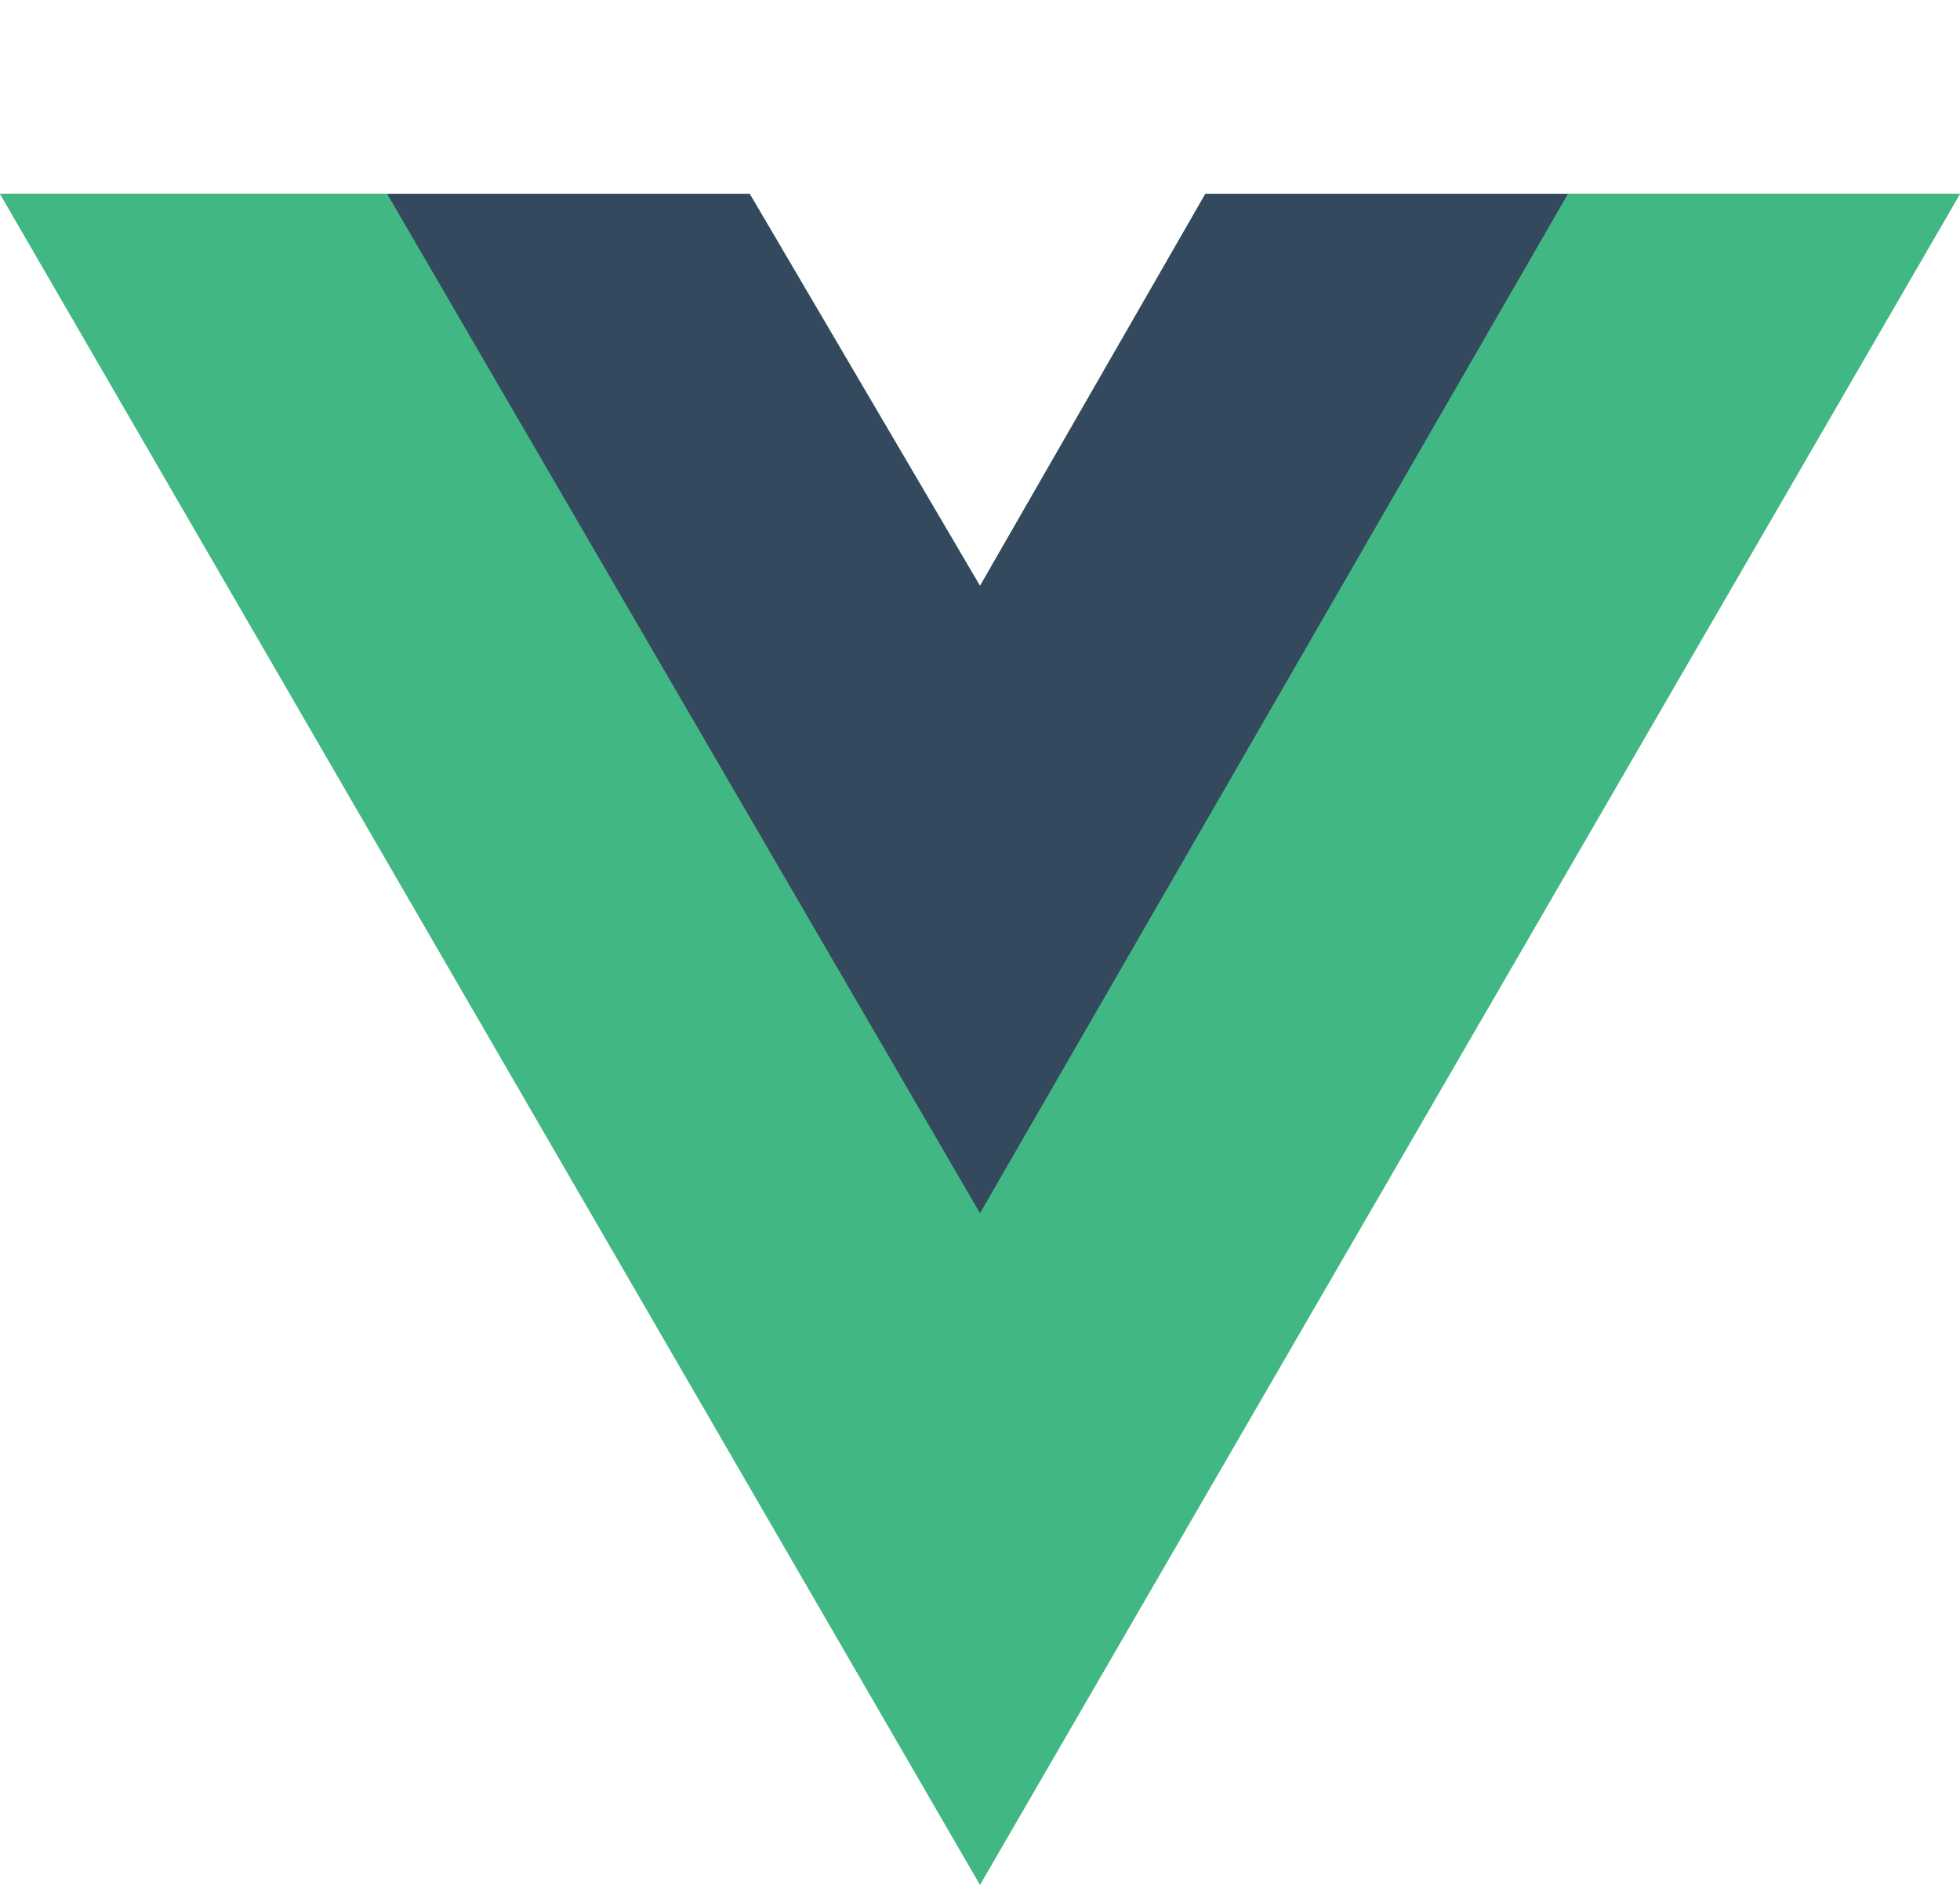
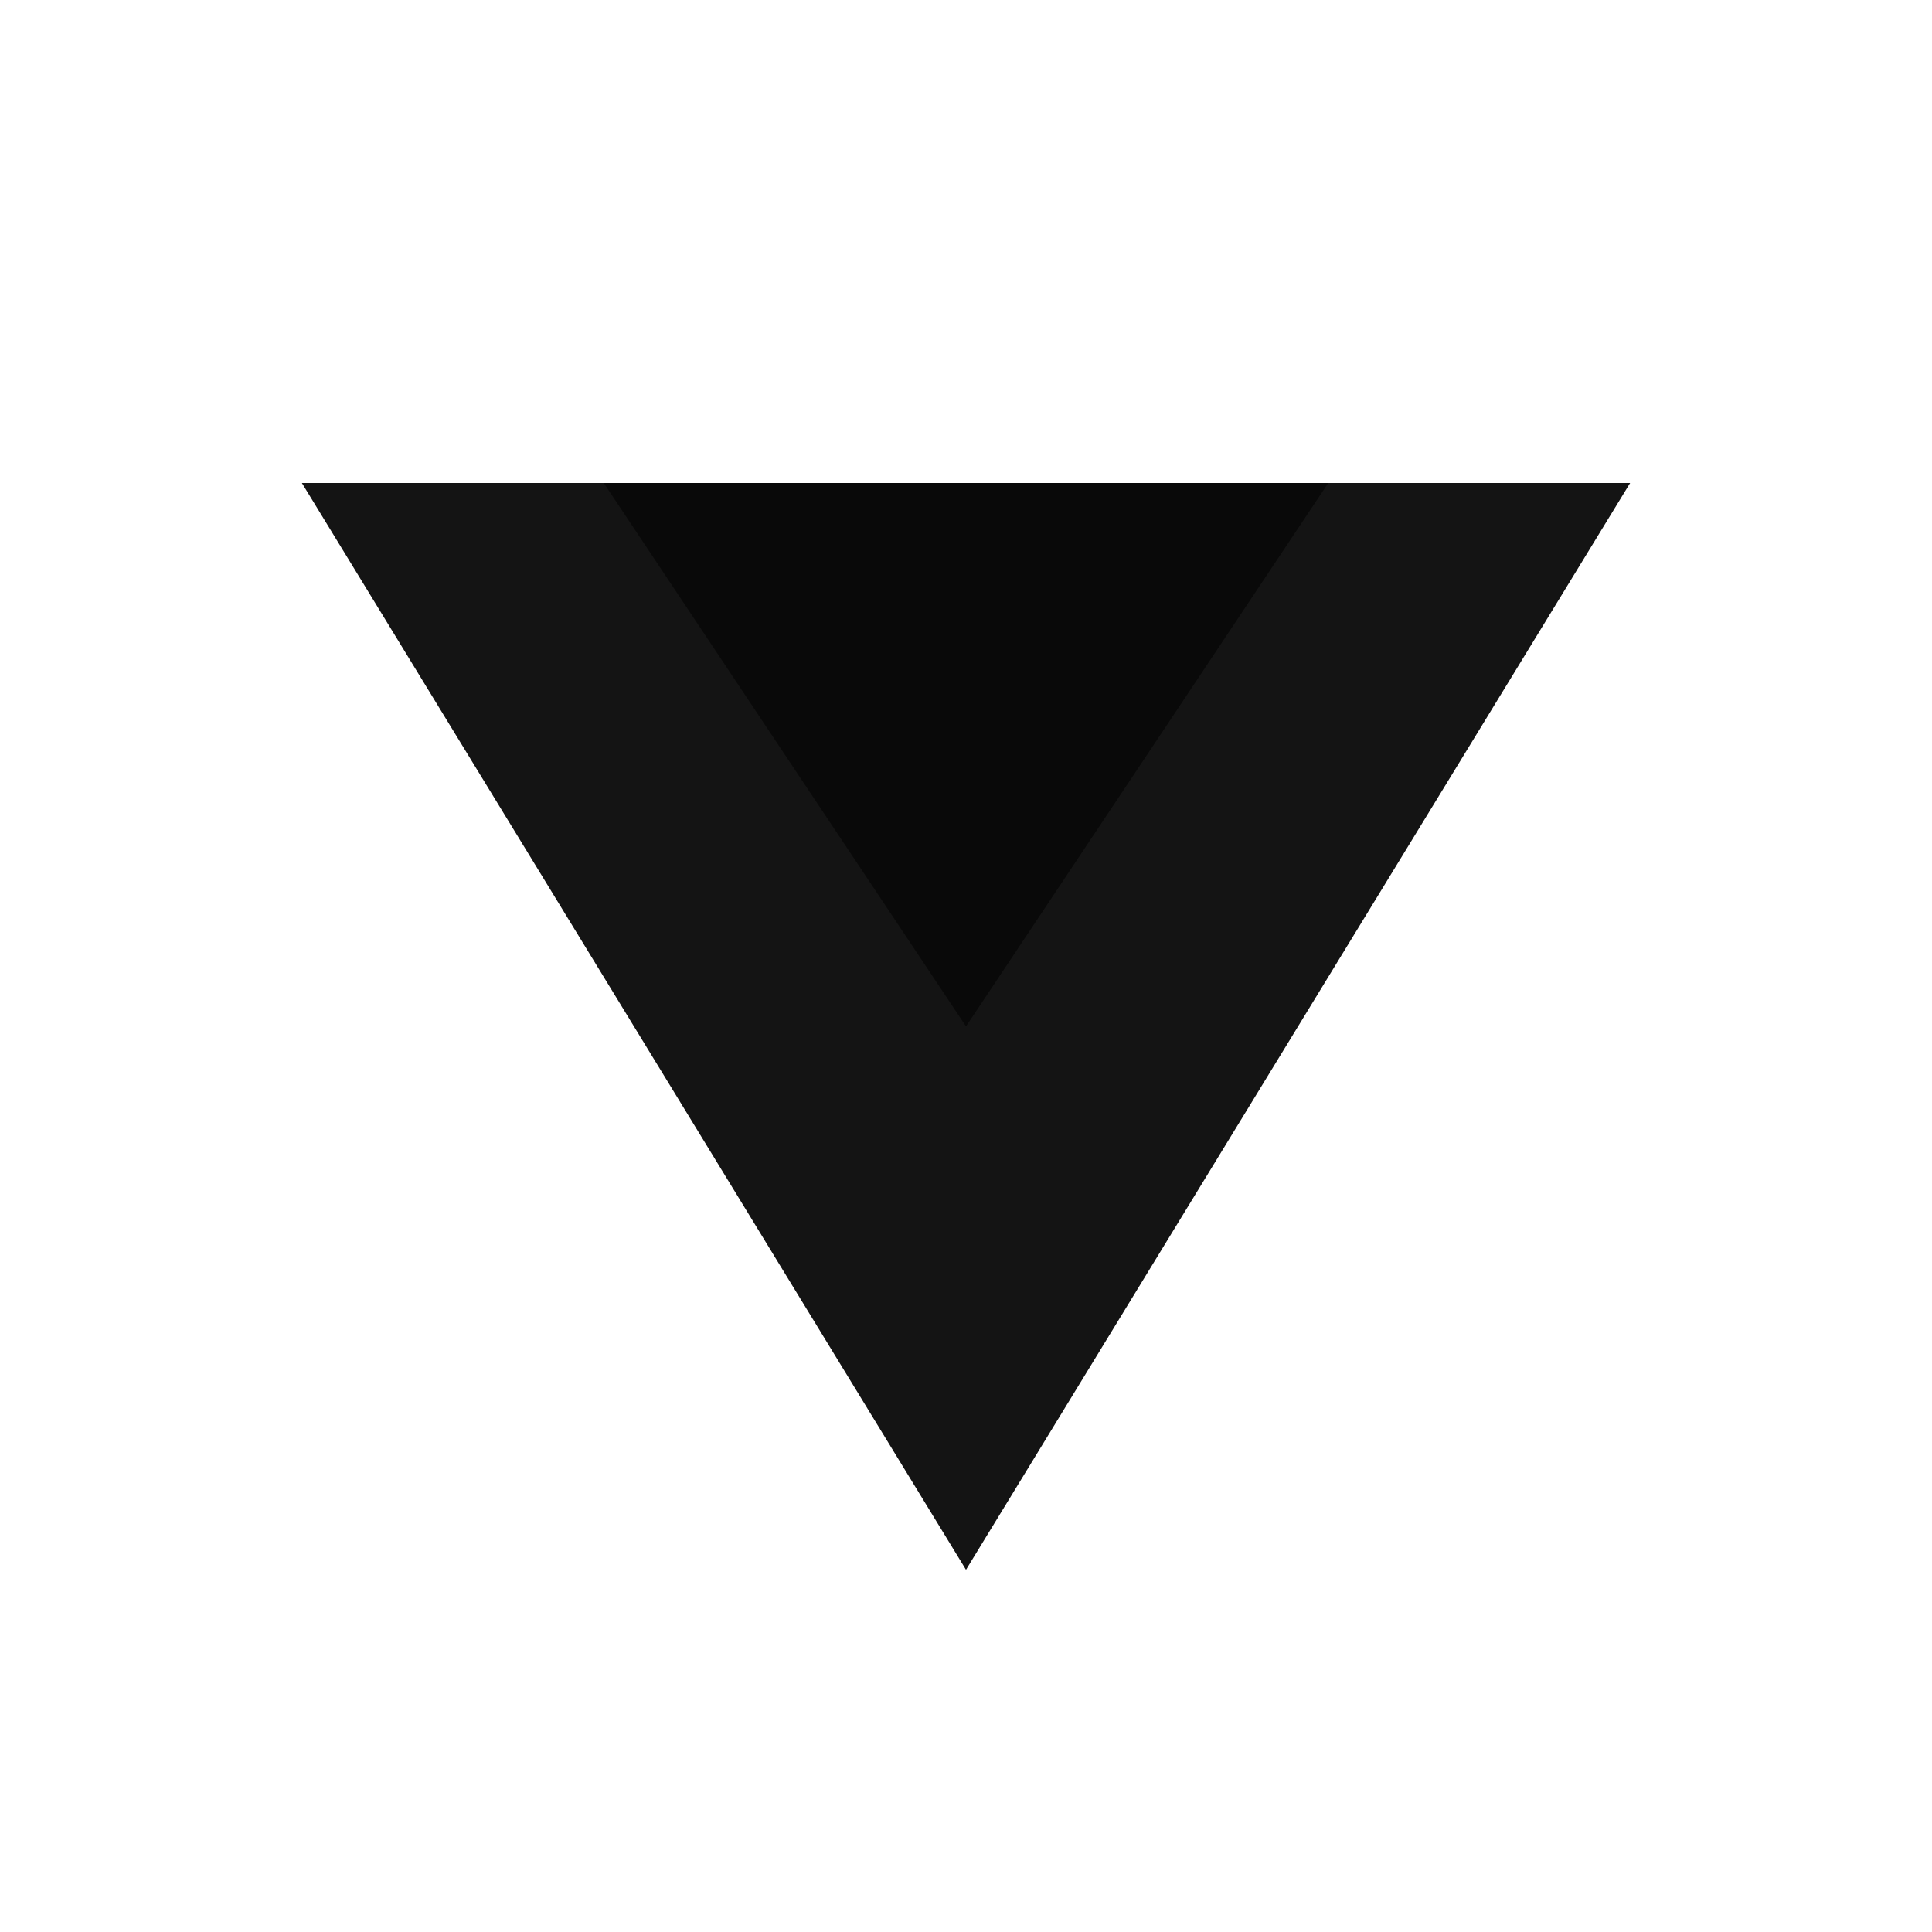
- <svg xmlns="http://www.w3.org/2000/svg" aria-hidden="true" role="img" class="iconify iconify--logos" width="37.07" height="36" preserveAspectRatio="xMidYMid meet" viewBox="0 0 256 198">
-   <path fill="#41B883" d="M204.8 0H256L128 220.8L0 0h97.92L128 51.2L157.44 0h47.36Z" />
-   <path fill="#41B883" d="m0 0l128 220.8L256 0h-51.2L128 132.48L50.56 0H0Z" />
-   <path fill="#35495E" d="M50.56 0L128 133.12L204.8 0h-47.36L128 51.2L97.92 0H50.56Z" />
+ <svg xmlns="http://www.w3.org/2000/svg" width="64" height="64" viewBox="0 0 64 64" fill="none" role="img" aria-labelledby="vue-logo-title">
+   <path d="M10 16h44L32 52 10 16Z" fill="currentColor" opacity="0.92" />
+   <path d="M20 16h24L32 34 20 16Z" fill="currentColor" opacity="0.55" />
</svg>
